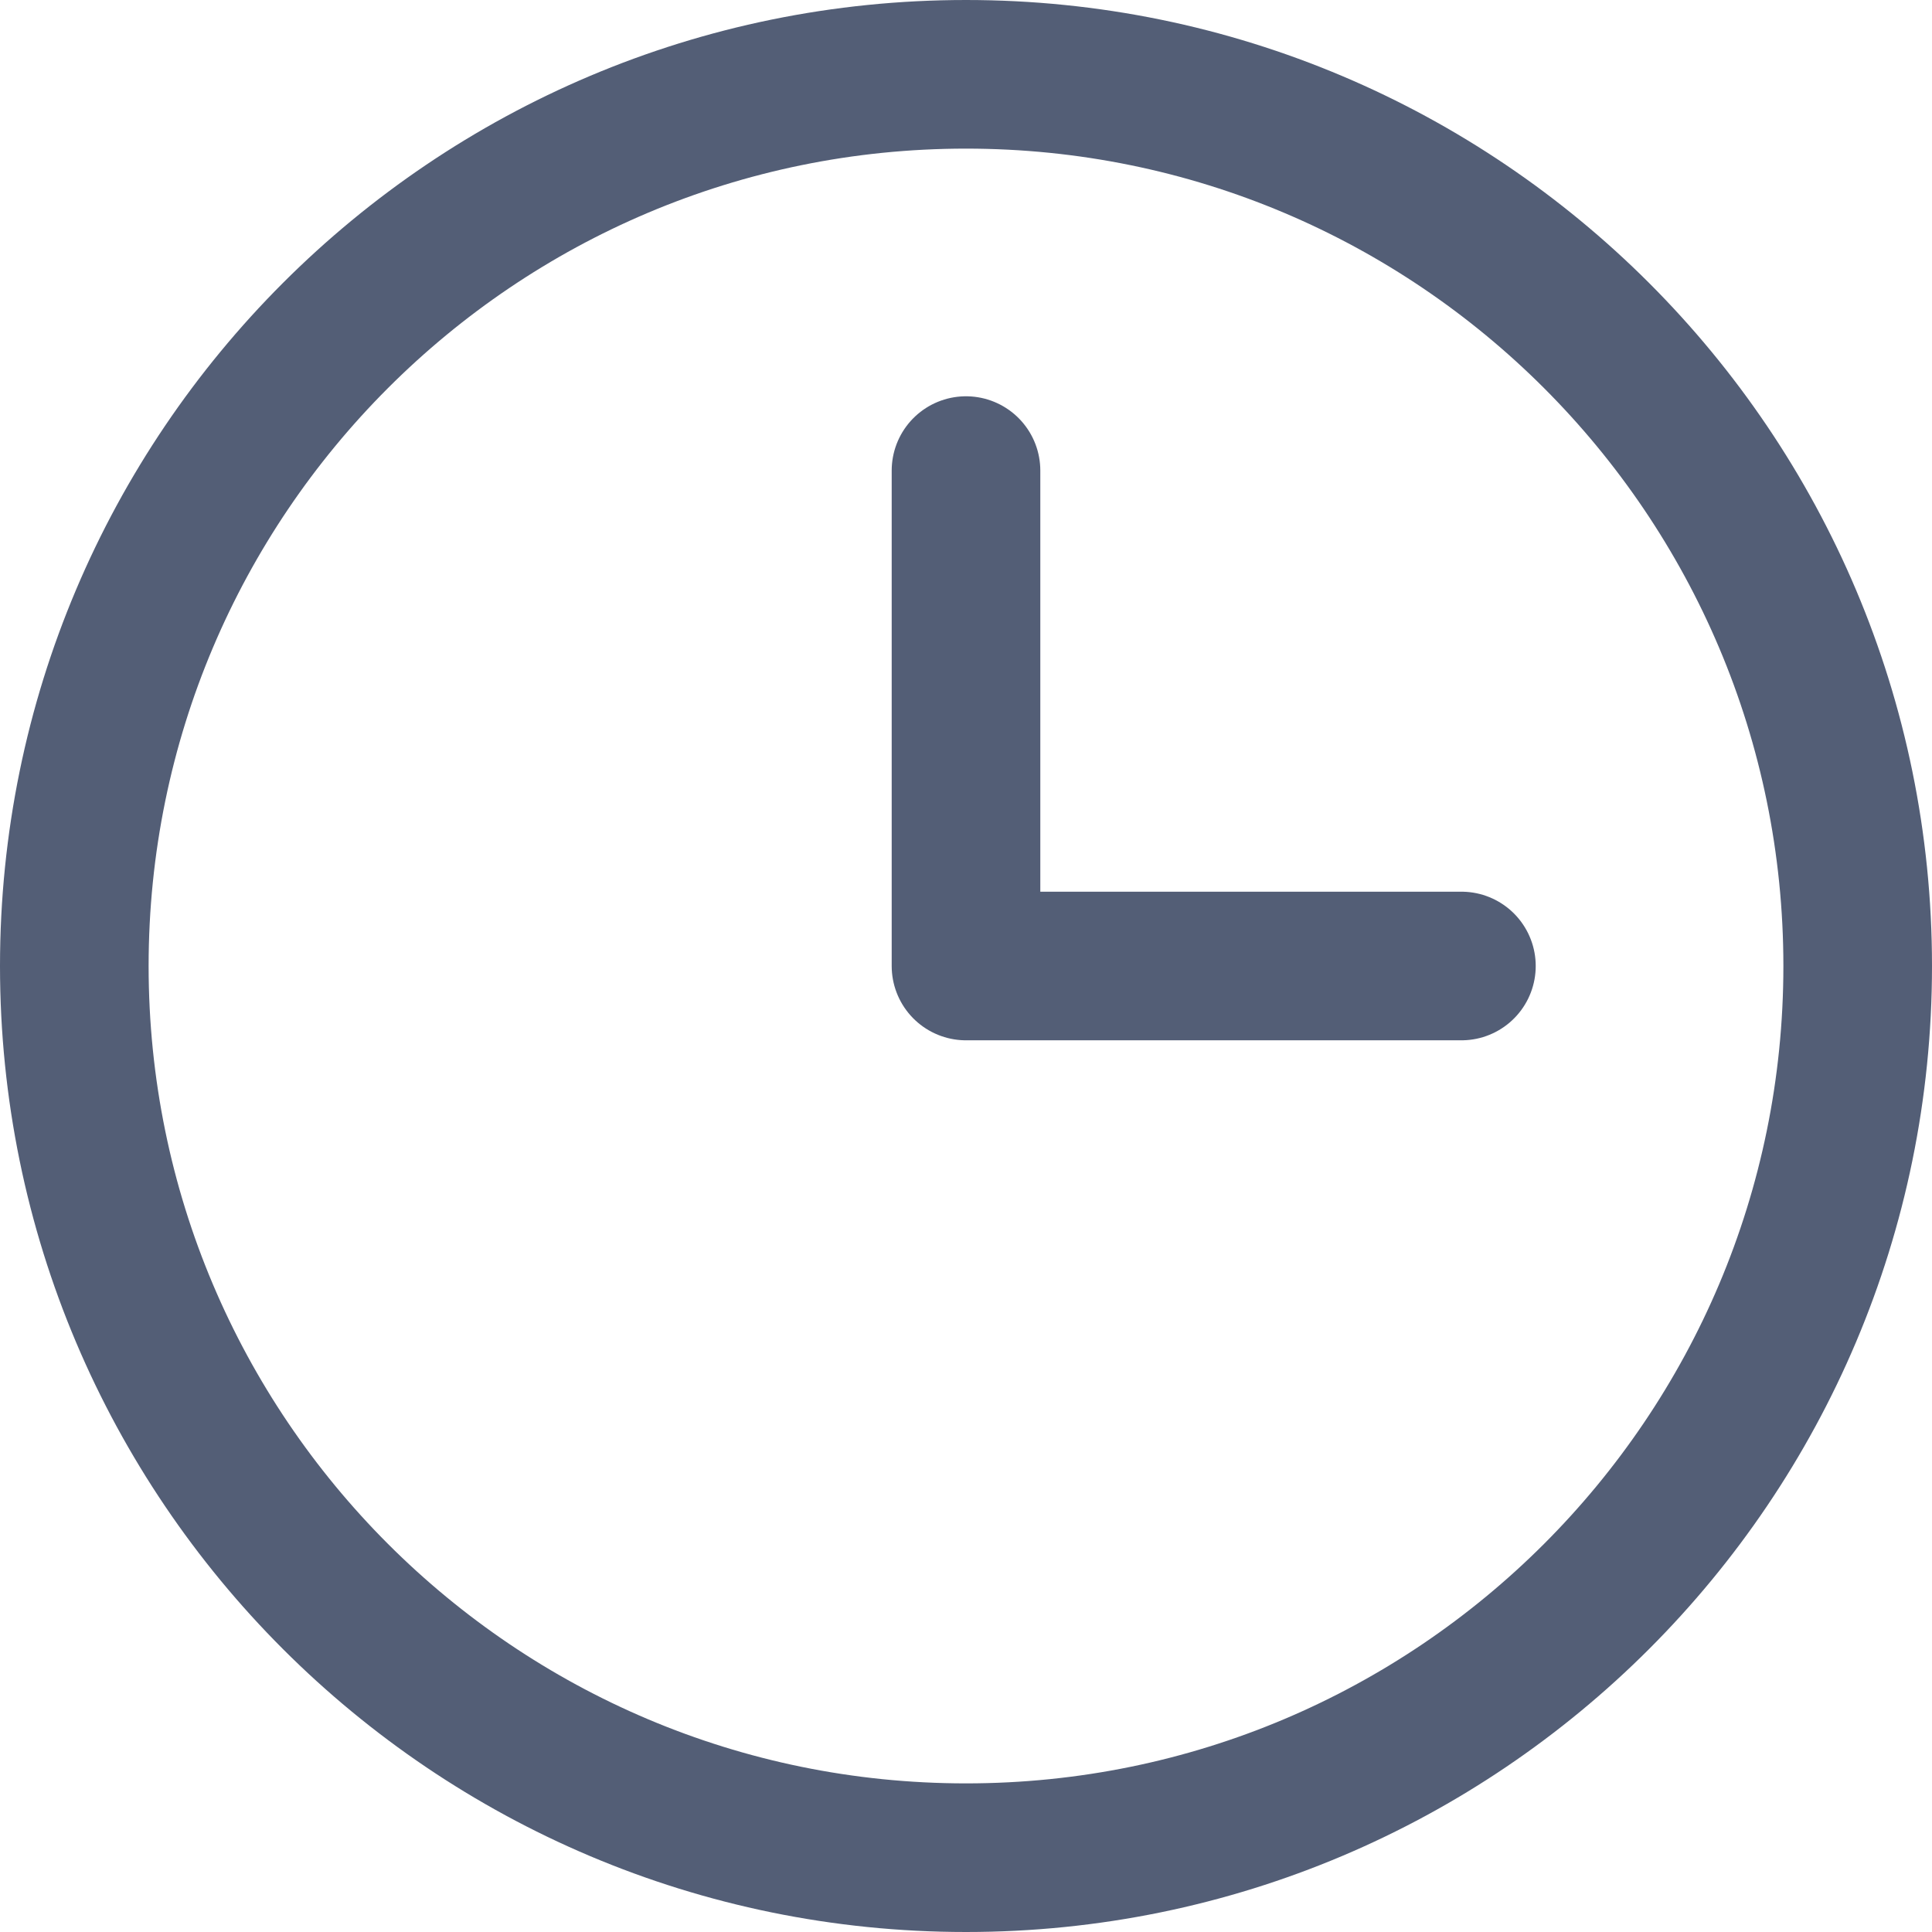
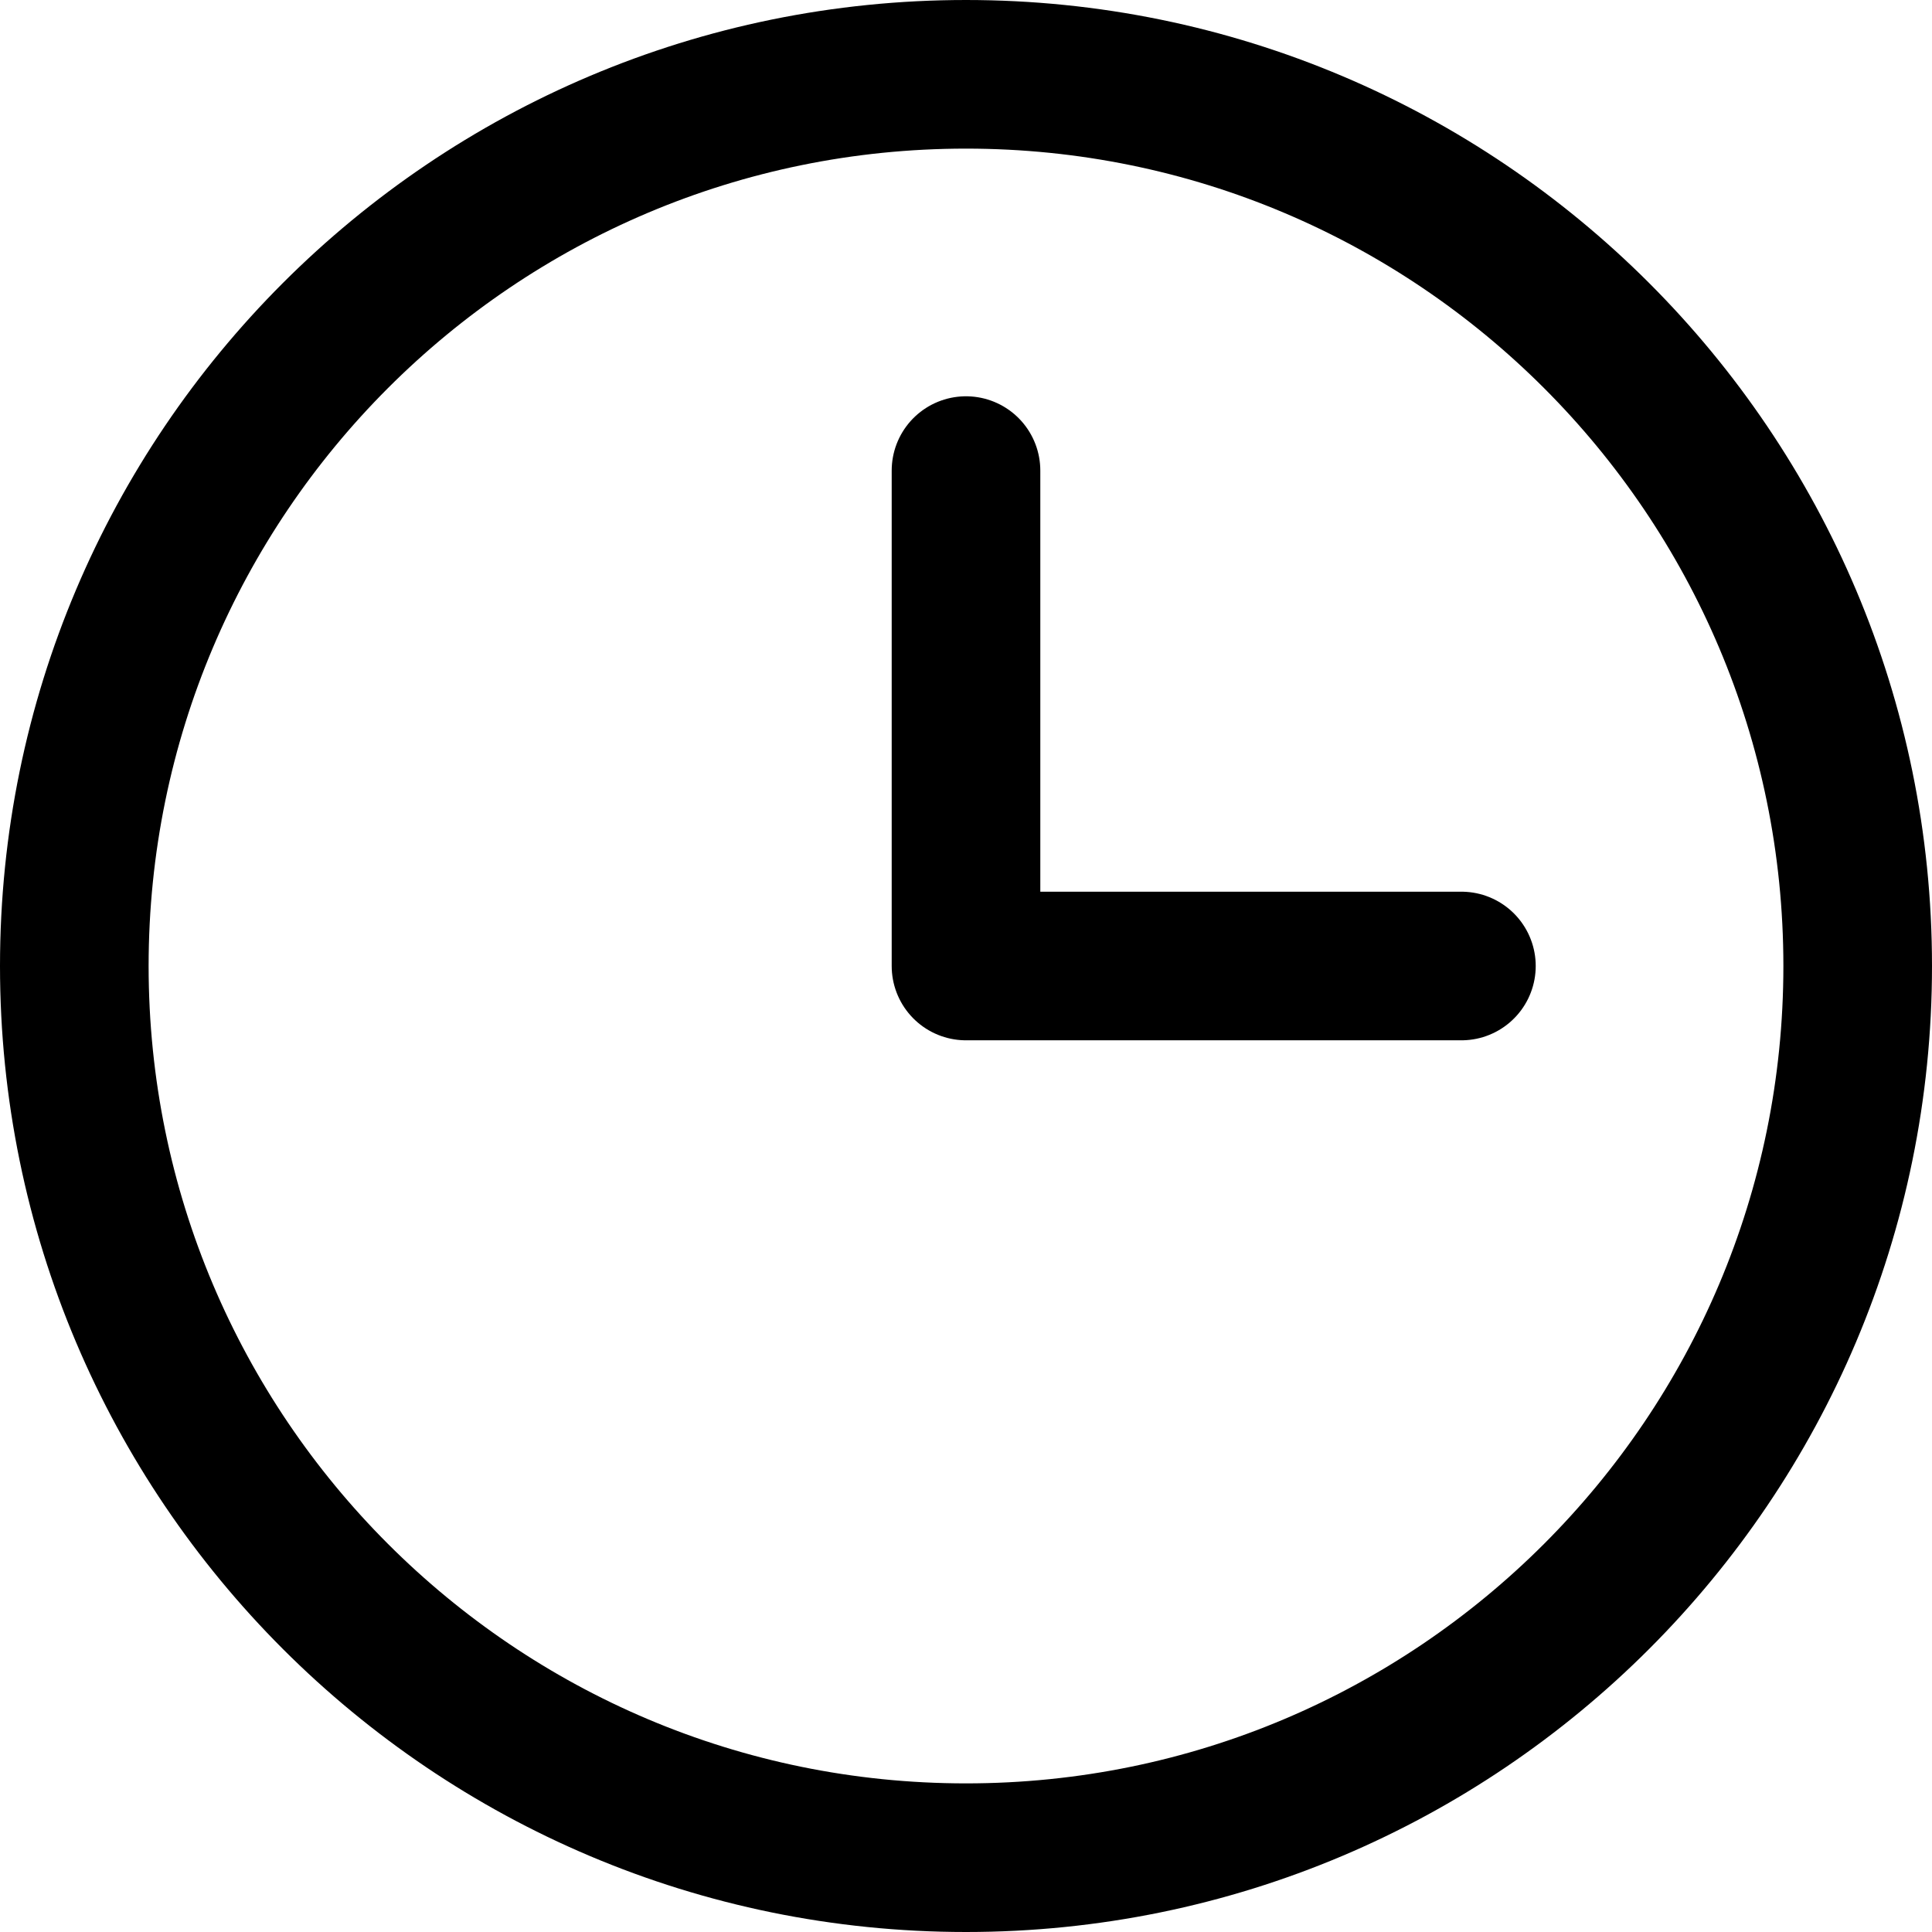
<svg xmlns="http://www.w3.org/2000/svg" width="26" height="26" viewBox="0 0 26 26" fill="none">
-   <path d="M13 6.333V13H19.667M13 25C6.373 25 1 19.627 1 13C1 6.373 6.373 1 13 1C19.627 1 25 6.373 25 13C25 19.627 19.627 25 13 25Z" stroke="#535E76" stroke-width="2" stroke-linecap="round" stroke-linejoin="round" />
+   <path d="M13 6.333V13H19.667M13 25C6.373 25 1 19.627 1 13C1 6.373 6.373 1 13 1C19.627 1 25 6.373 25 13C25 19.627 19.627 25 13 25Z" stroke="currentColor" stroke-width="2" stroke-linecap="round" stroke-linejoin="round" />
</svg>
